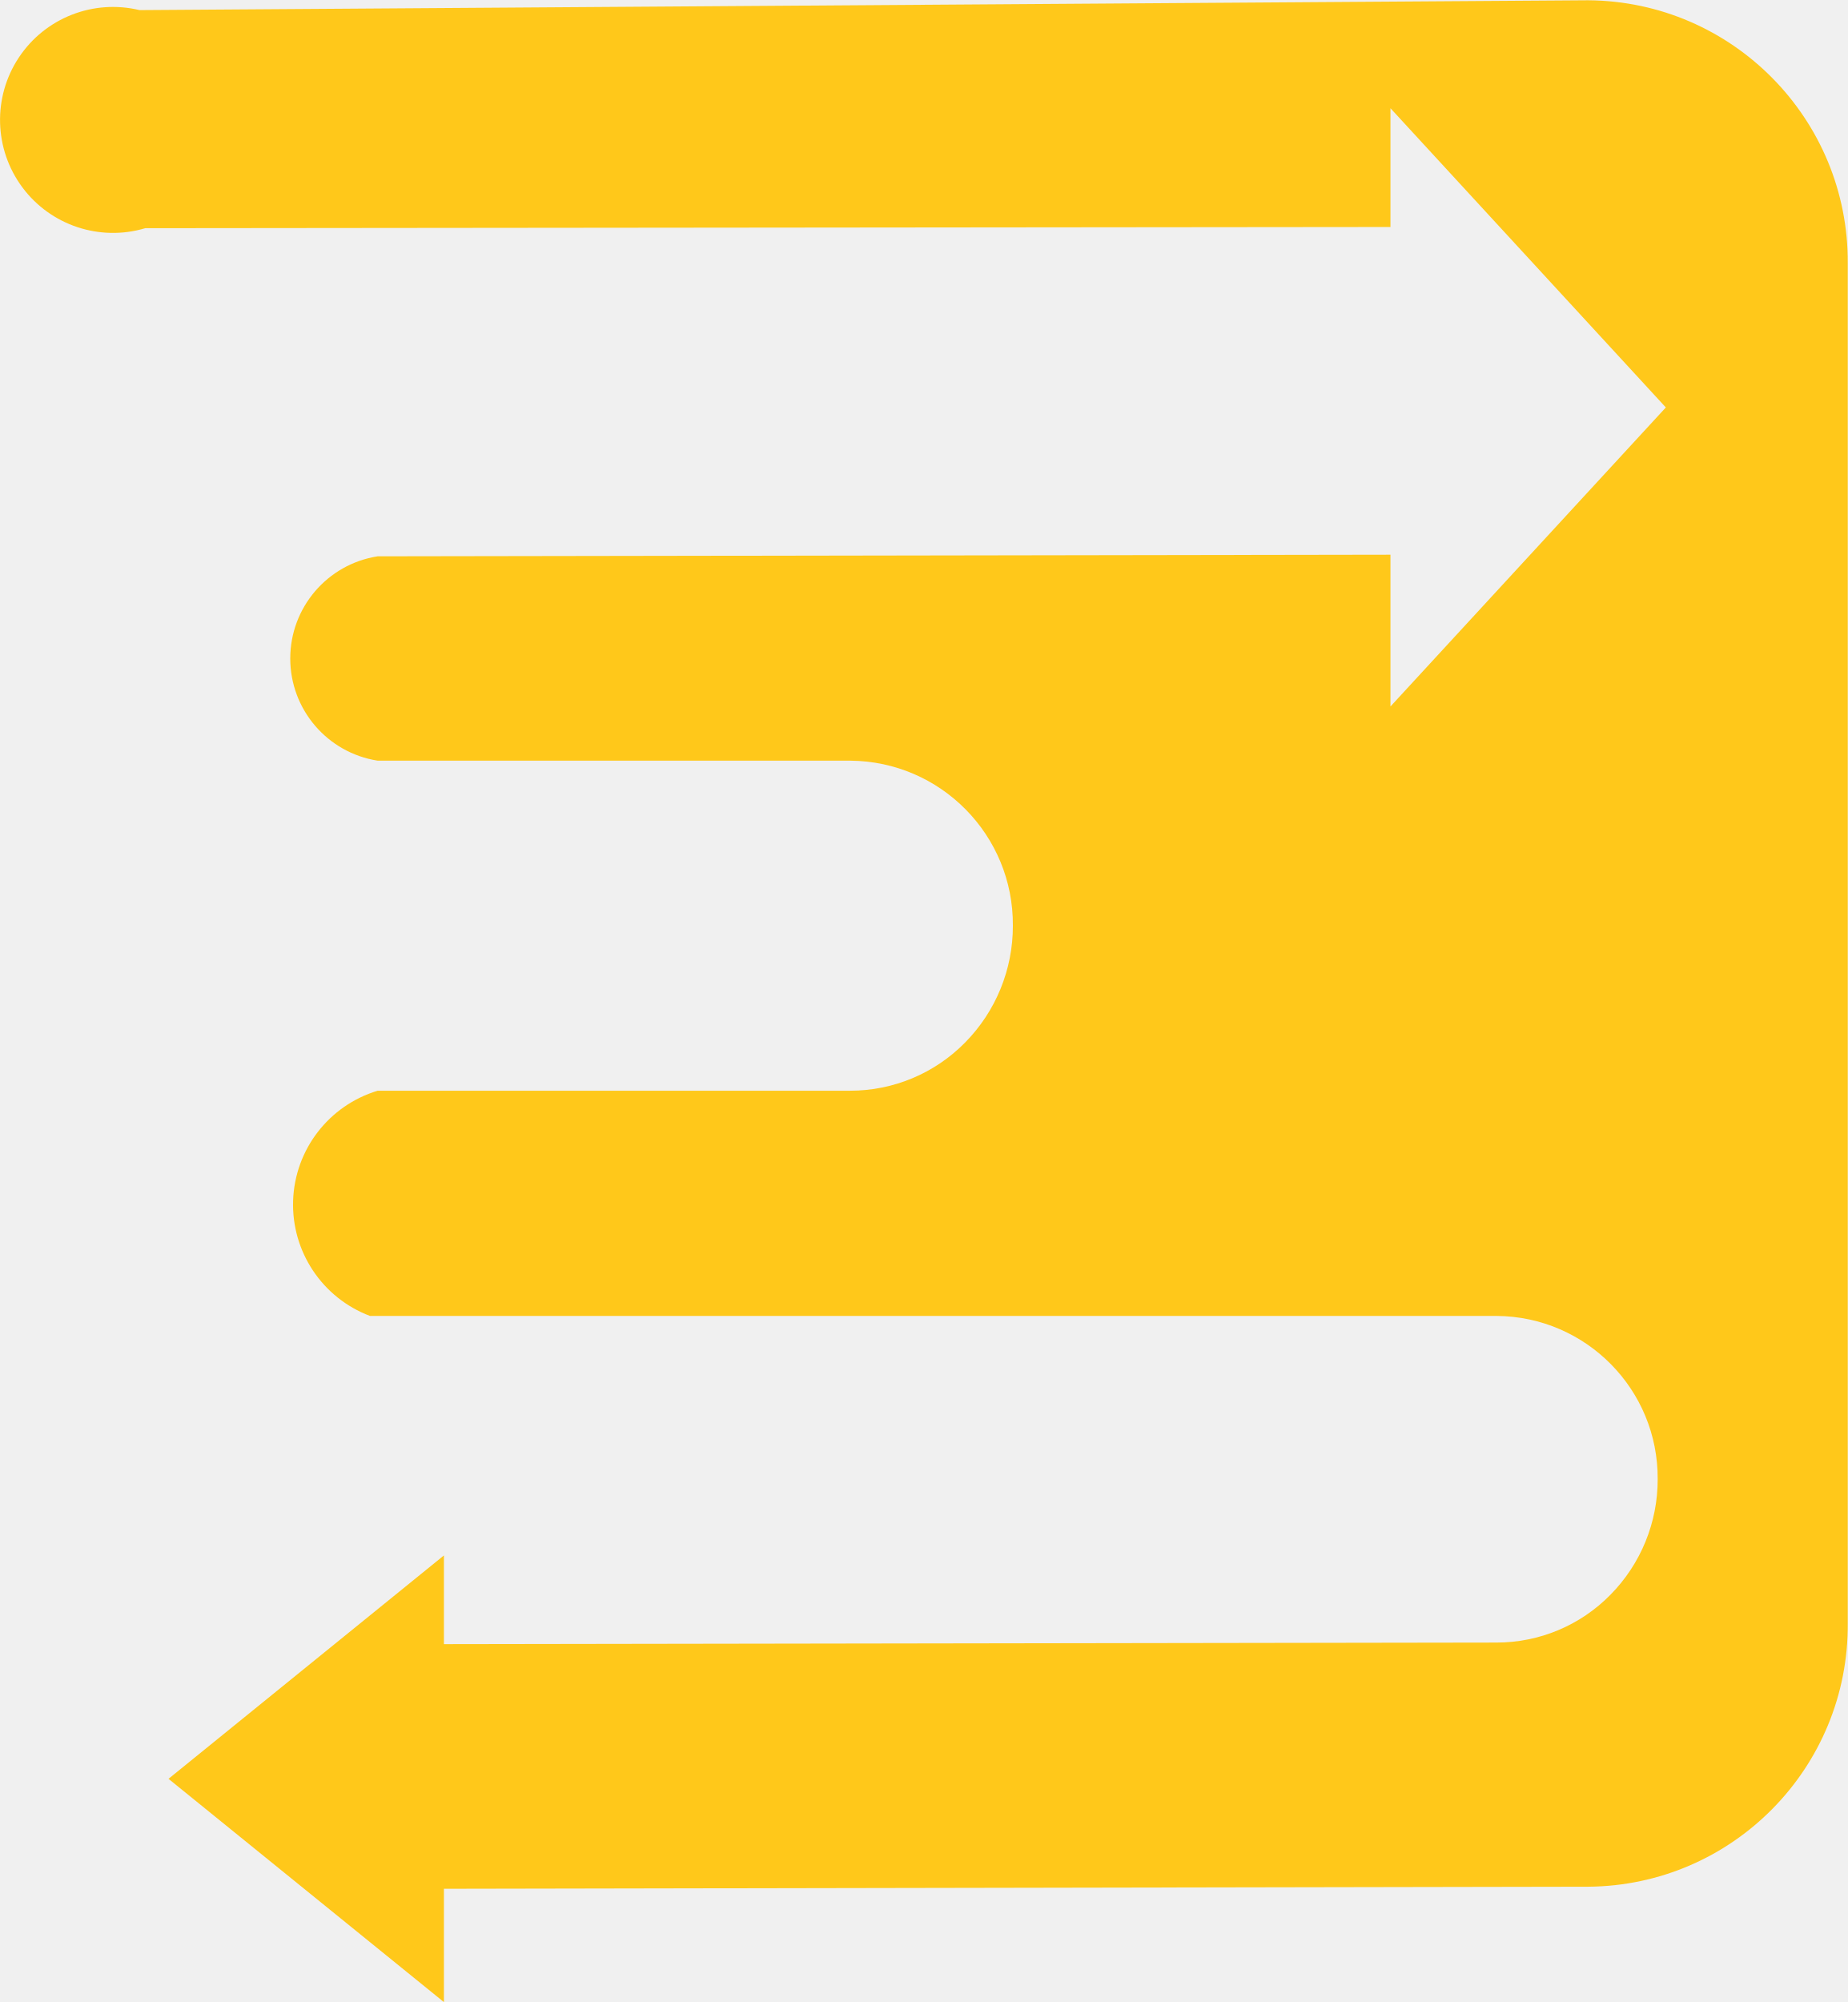
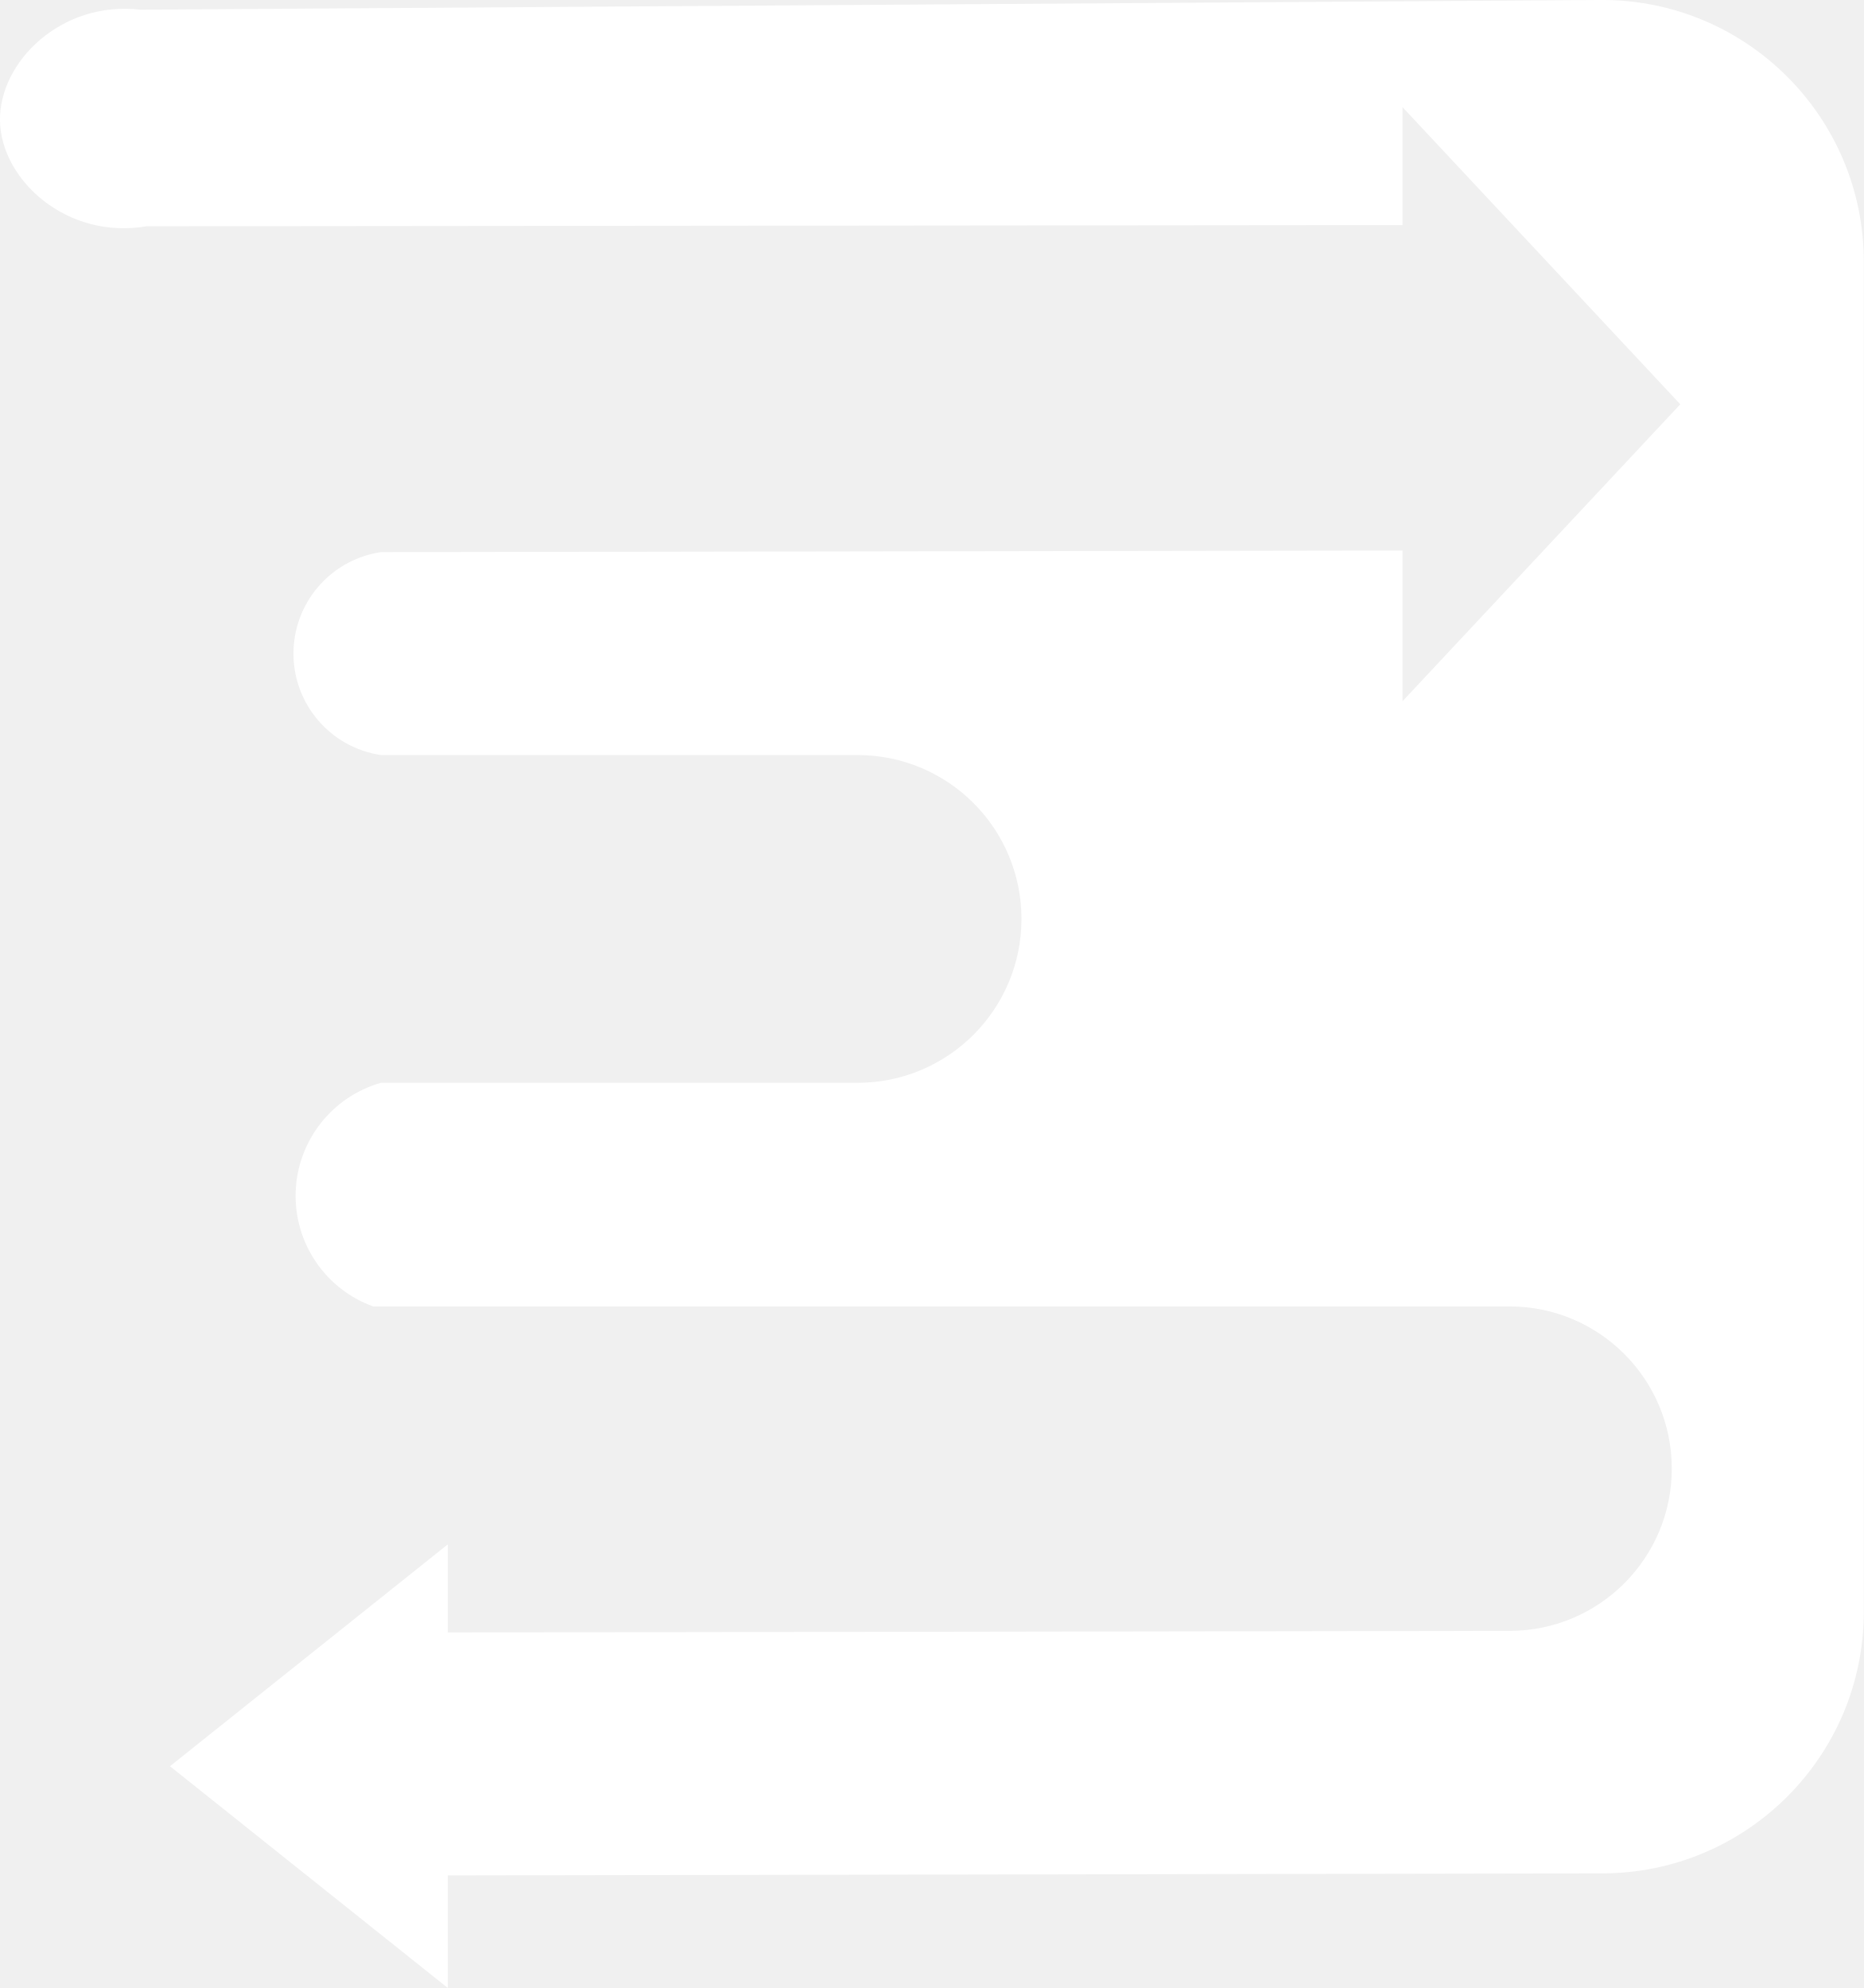
- <svg xmlns="http://www.w3.org/2000/svg" width="60" height="65" viewBox="0 0 60 65">
-   <path d="M500.046,132.9v44.15a8.491,8.491,0,0,1-8.43,8.552l-37.155.067v3.679l-8.943-7.249,8.943-7.253v2.88l34.181-.051a5.177,5.177,0,0,0,3.7-1.554,5.323,5.323,0,0,0,1.532-3.751,5.268,5.268,0,0,0-5.23-5.3H452.059a3.863,3.863,0,0,1,.25-7.312h15.345a5.228,5.228,0,0,0,3.735-1.569,5.382,5.382,0,0,0,1.547-3.789,5.32,5.32,0,0,0-5.282-5.358H452.309a3.358,3.358,0,0,1,0-6.635l32.888-.052v4.928l8.942-9.709-8.942-9.715v3.856l-40.434.039a3.668,3.668,0,1,1-.188-7.081l47.043-.319A8.491,8.491,0,0,1,500.046,132.9Z" transform="translate(-440.046 -124.345)" fill="#ffc81a" />
+ <svg xmlns="http://www.w3.org/2000/svg" id="Component_4_1" data-name="Component 4 – 1" width="78.125" height="83.333" viewBox="0 0 78.125 83.333">
+   <defs>
+     <style>
+       .cls-1 {
+         fill: #fff;
+       }
+     </style>
+   </defs>
+   <path id="Path_1310" data-name="Path 1310" class="cls-1" d="M518.171,135.308v56.6a10.97,10.97,0,0,1-10.976,10.965l-48.379.086v4.717l-11.645-9.294,11.645-9.3v3.692l44.506-.066a6.8,6.8,0,1,0,0-13.6H455.687a4.929,4.929,0,0,1,.326-9.374h19.98a6.869,6.869,0,1,0,0-13.739h-19.98a4.3,4.3,0,0,1,0-8.506l42.822-.067v6.318l11.643-12.448-11.643-12.456v4.944l-52.649.05c-3.327.572-6.092-1.927-6.14-4.416-.048-2.47,2.574-5.055,5.895-4.662l61.253-.408A10.969,10.969,0,0,1,518.171,135.308Z" transform="translate(-440.046 -124.345)" />
+   <path id="Path_1311" data-name="Path 1311" class="cls-1" d="M750.264,183.038" transform="translate(-700.519 -173.606)" />
</svg>
